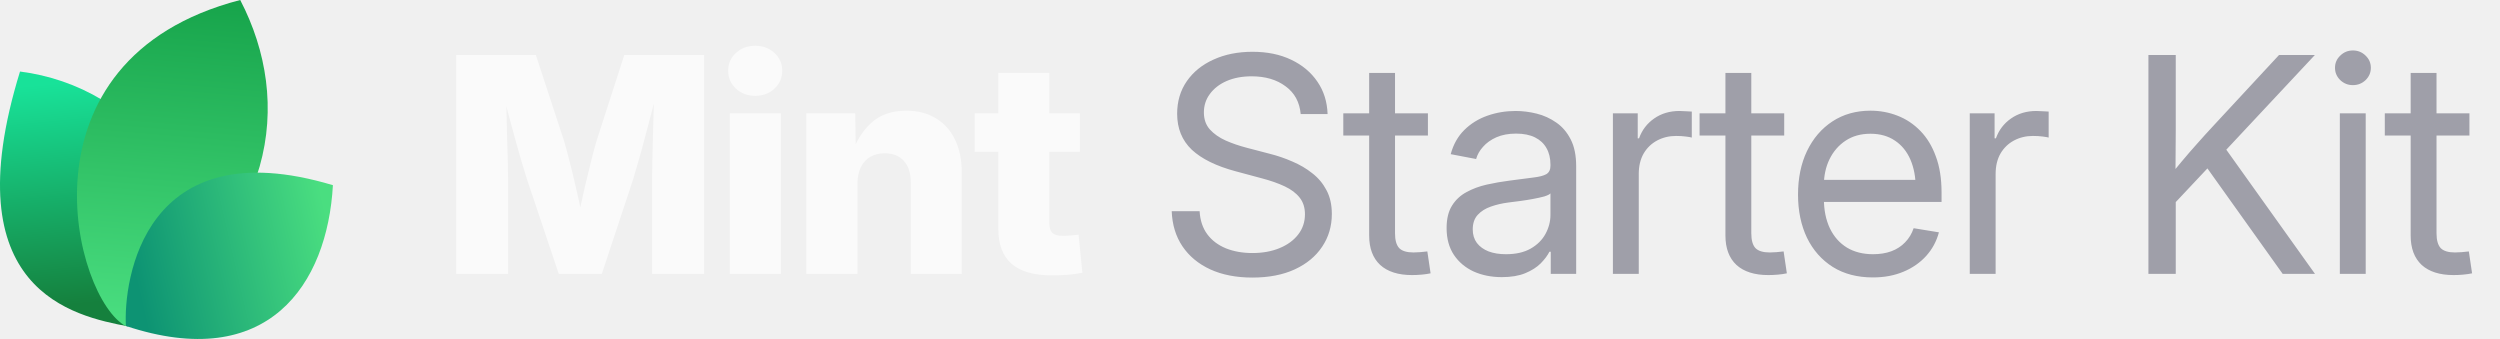
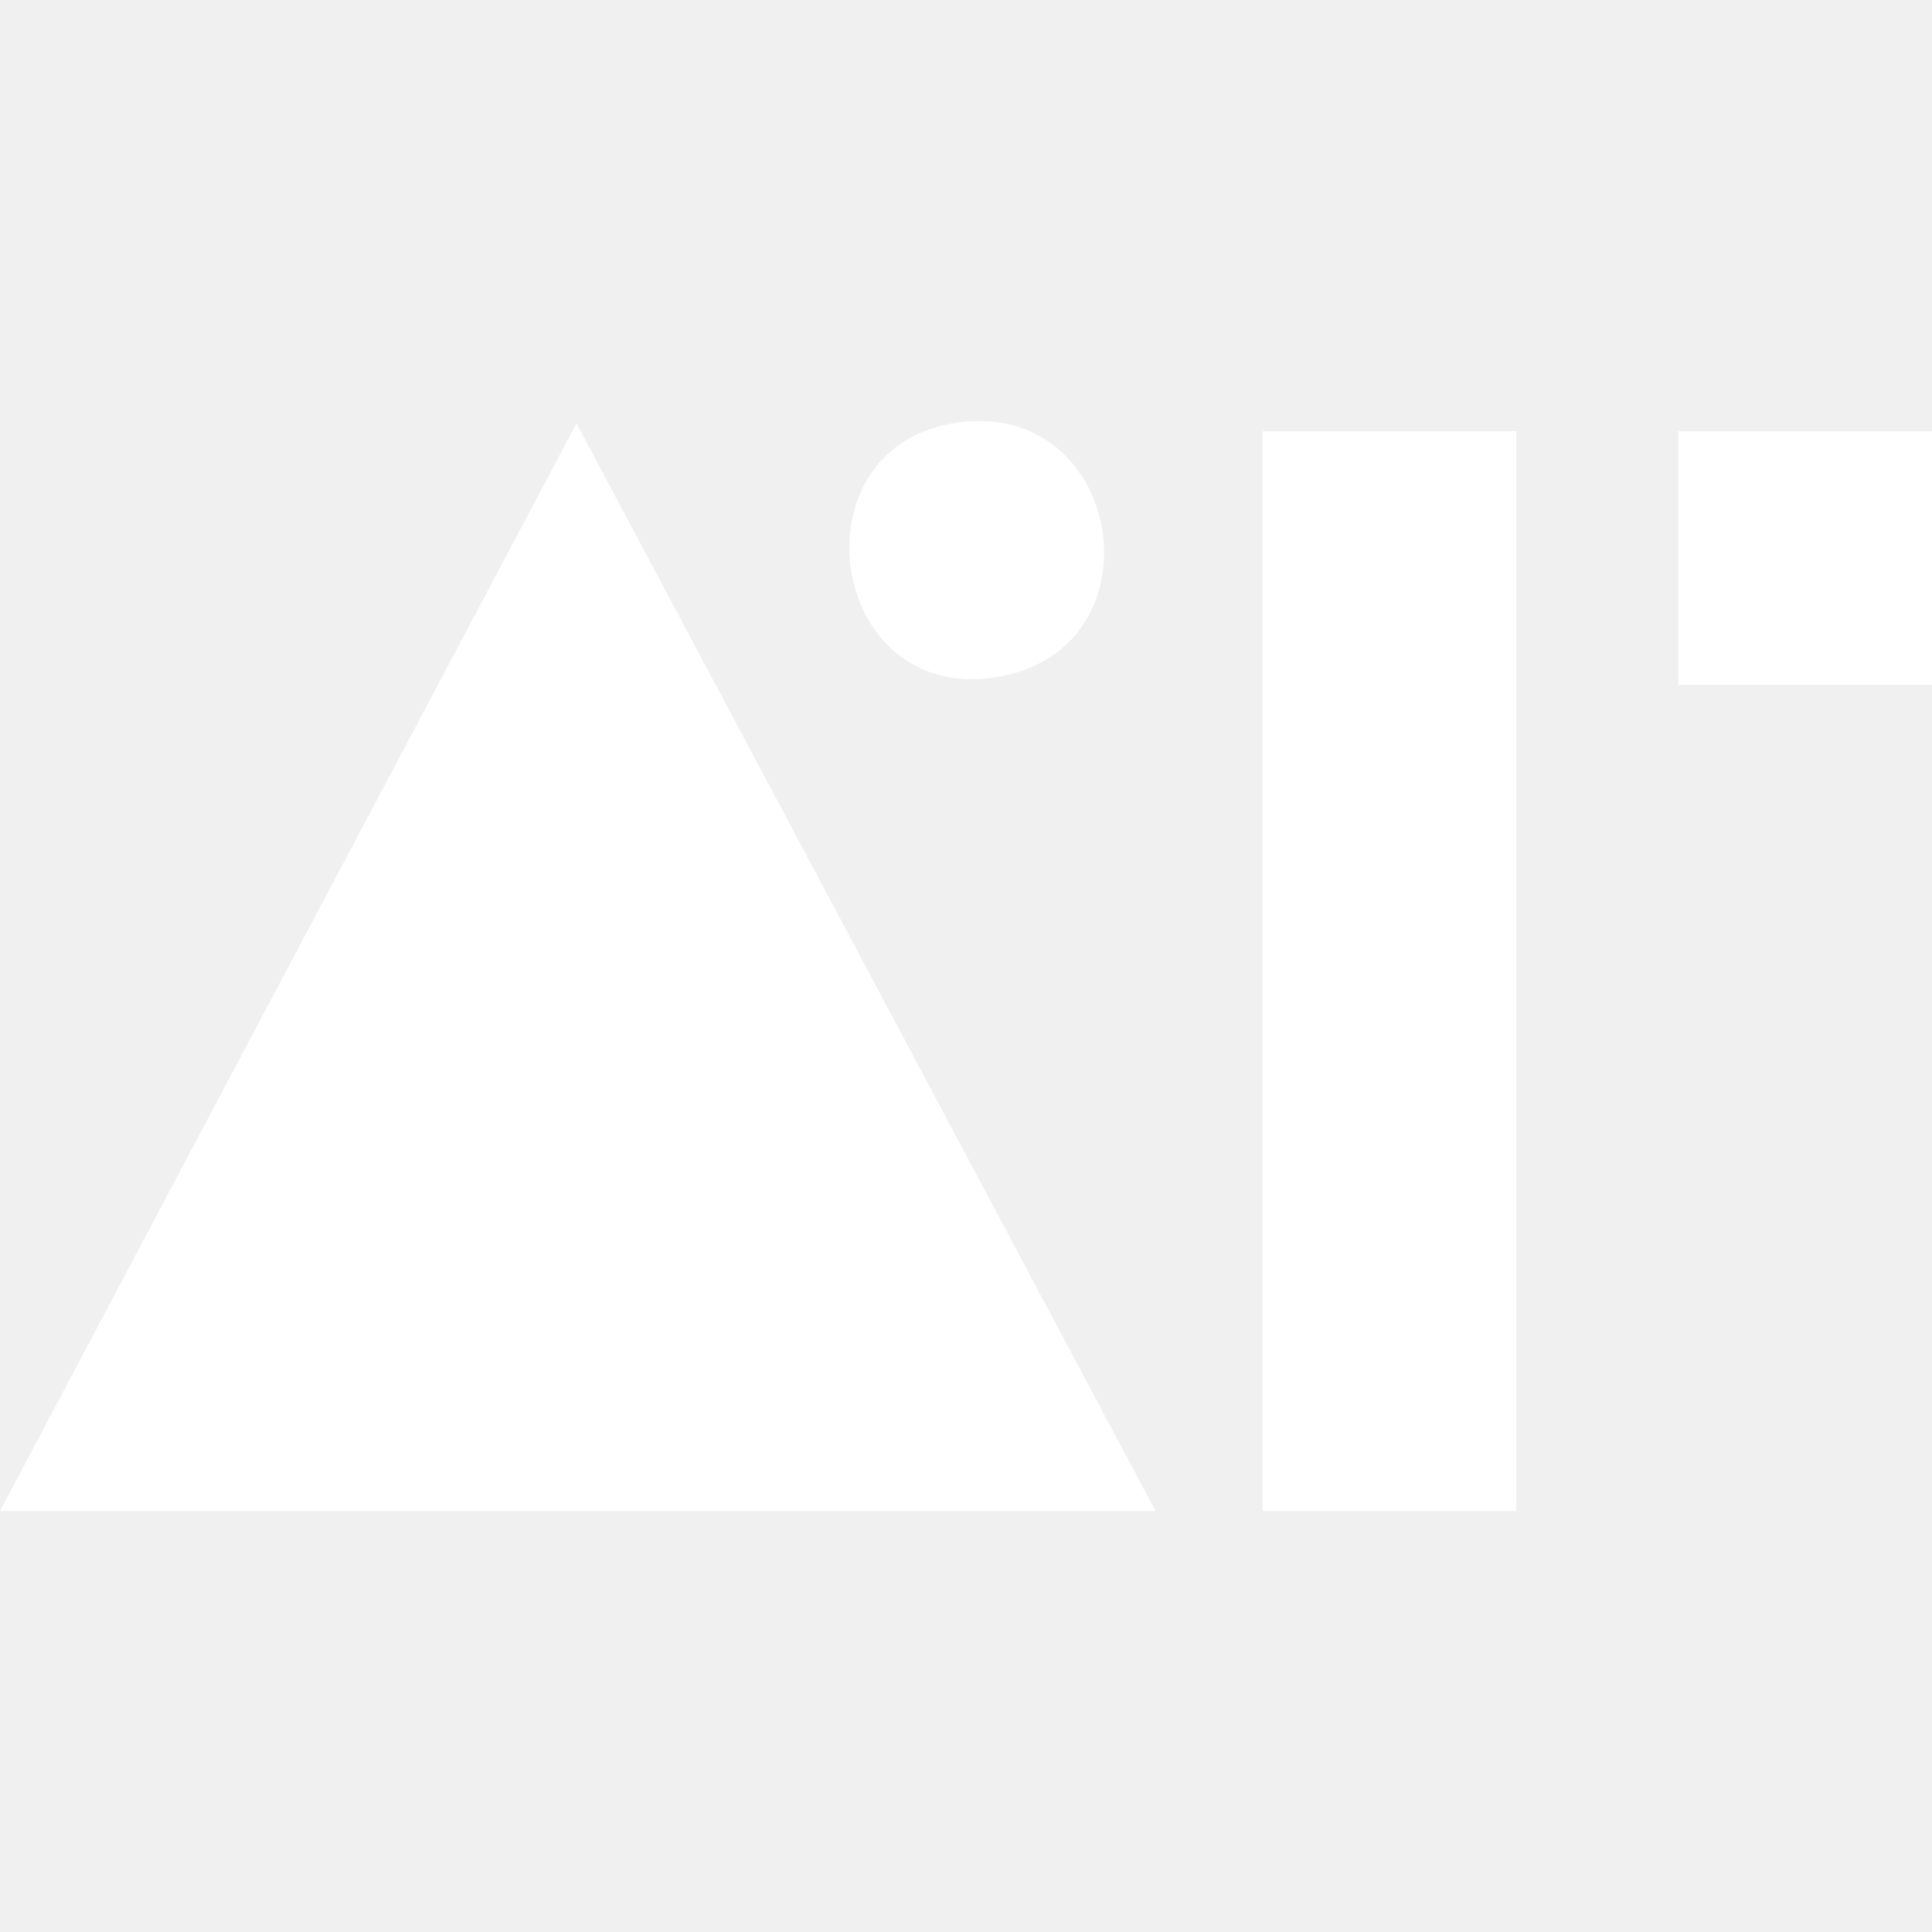
- <svg xmlns="http://www.w3.org/2000/svg" width="177" height="24" viewBox="0 0 177 24" fill="none">
-   <path d="M9.061 23.108C5.268 22.377 -3.391 20.627 1.417 5.064C9.634 6.099 16.973 14.064 9.061 23.108Z" fill="url(#paint0_linear_17557_2145)" />
-   <path d="M8.919 23.094C5.276 21.222 0.784 4.209 17.007 0C20.757 7.193 19.621 16.545 8.919 23.094Z" fill="url(#paint1_linear_17557_2145)" />
-   <path d="M8.914 23.079C8.735 19.882 10.159 9.085 23.57 13.111C23.181 20.123 18.984 26.418 8.914 23.079Z" fill="url(#paint2_linear_17557_2145)" />
-   <path d="M32.301 19.392V3.894H37.938L39.925 9.948C40.036 10.315 40.164 10.787 40.31 11.362C40.462 11.938 40.611 12.552 40.757 13.204C40.91 13.855 41.048 14.483 41.173 15.086C41.305 15.682 41.412 16.192 41.495 16.615H40.695C40.771 16.192 40.871 15.682 40.996 15.086C41.128 14.49 41.267 13.866 41.412 13.214C41.565 12.562 41.714 11.948 41.86 11.373C42.005 10.79 42.133 10.315 42.244 9.948L44.2 3.894H49.848V19.392H46.166V12.704C46.166 12.357 46.173 11.917 46.187 11.383C46.2 10.849 46.214 10.27 46.228 9.646C46.249 9.022 46.266 8.391 46.28 7.753C46.301 7.115 46.311 6.519 46.311 5.964H46.623C46.485 6.561 46.332 7.181 46.166 7.826C45.999 8.471 45.833 9.102 45.666 9.719C45.507 10.336 45.351 10.901 45.198 11.414C45.053 11.928 44.928 12.357 44.824 12.704L42.608 19.392H39.561L37.314 12.704C37.203 12.357 37.072 11.928 36.919 11.414C36.773 10.901 36.614 10.34 36.441 9.729C36.274 9.112 36.104 8.481 35.931 7.836C35.764 7.192 35.608 6.567 35.463 5.964H35.827C35.834 6.512 35.844 7.105 35.858 7.743C35.872 8.374 35.886 9.005 35.9 9.636C35.92 10.26 35.938 10.839 35.952 11.373C35.965 11.907 35.972 12.351 35.972 12.704V19.392H32.301ZM51.668 19.392V8.024H55.288V19.392H51.668ZM53.468 6.786C52.927 6.786 52.473 6.616 52.105 6.276C51.738 5.93 51.554 5.507 51.554 5.007C51.554 4.508 51.738 4.088 52.105 3.749C52.473 3.409 52.927 3.239 53.468 3.239C54.009 3.239 54.463 3.409 54.83 3.749C55.198 4.082 55.382 4.501 55.382 5.007C55.382 5.507 55.198 5.93 54.83 6.276C54.463 6.616 54.009 6.786 53.468 6.786ZM60.708 13.027V19.392H57.088V8.024H60.551L60.593 10.967H60.281C60.593 10.024 61.061 9.268 61.685 8.7C62.309 8.124 63.138 7.836 64.171 7.836C64.975 7.836 65.672 8.017 66.262 8.377C66.851 8.731 67.302 9.234 67.614 9.885C67.933 10.537 68.092 11.307 68.092 12.194V19.392H64.483V12.912C64.483 12.26 64.32 11.754 63.994 11.394C63.675 11.033 63.221 10.853 62.632 10.853C62.25 10.853 61.914 10.936 61.623 11.102C61.332 11.269 61.106 11.515 60.947 11.841C60.787 12.16 60.708 12.555 60.708 13.027ZM76.456 8.024V10.749H69.008V8.024H76.456ZM70.683 5.163H74.292V15.783C74.292 16.102 74.361 16.334 74.5 16.48C74.646 16.625 74.899 16.698 75.259 16.698C75.405 16.698 75.596 16.688 75.831 16.667C76.074 16.646 76.251 16.629 76.362 16.615L76.632 19.309C76.313 19.378 75.963 19.427 75.582 19.455C75.207 19.482 74.836 19.496 74.469 19.496C73.2 19.496 72.25 19.222 71.619 18.674C70.995 18.127 70.683 17.308 70.683 16.22V5.163Z" fill="#FAFAFA" />
-   <path d="M88.667 19.652C87.523 19.652 86.528 19.458 85.682 19.07C84.843 18.681 84.188 18.137 83.716 17.437C83.245 16.736 82.992 15.908 82.957 14.951H84.933C84.968 15.596 85.148 16.14 85.474 16.584C85.8 17.021 86.24 17.354 86.795 17.582C87.35 17.804 87.974 17.915 88.667 17.915C89.388 17.915 90.026 17.801 90.581 17.572C91.143 17.343 91.583 17.024 91.902 16.615C92.228 16.199 92.391 15.717 92.391 15.169C92.391 14.698 92.266 14.306 92.017 13.994C91.767 13.675 91.413 13.408 90.956 13.193C90.498 12.978 89.954 12.787 89.323 12.621L87.502 12.132C86.123 11.765 85.082 11.255 84.382 10.603C83.689 9.944 83.342 9.095 83.342 8.055C83.342 7.174 83.571 6.404 84.028 5.746C84.486 5.087 85.117 4.577 85.921 4.217C86.726 3.849 87.645 3.666 88.678 3.666C89.718 3.666 90.63 3.853 91.413 4.227C92.204 4.602 92.824 5.122 93.275 5.787C93.726 6.446 93.965 7.209 93.993 8.076H92.089C92.013 7.23 91.656 6.574 91.018 6.11C90.387 5.638 89.586 5.403 88.615 5.403C87.95 5.403 87.36 5.513 86.847 5.735C86.341 5.957 85.946 6.262 85.661 6.651C85.377 7.032 85.235 7.469 85.235 7.961C85.235 8.447 85.377 8.849 85.661 9.168C85.946 9.48 86.317 9.74 86.774 9.948C87.232 10.149 87.724 10.319 88.251 10.457L89.884 10.884C90.439 11.023 90.977 11.206 91.496 11.435C92.023 11.657 92.495 11.934 92.911 12.267C93.334 12.593 93.67 12.995 93.92 13.474C94.17 13.945 94.294 14.504 94.294 15.149C94.294 16.015 94.066 16.788 93.608 17.468C93.157 18.148 92.512 18.681 91.673 19.07C90.834 19.458 89.832 19.652 88.667 19.652ZM101.097 8.024V9.594H95.106V8.024H101.097ZM96.937 5.163H98.767V16.521C98.767 17 98.865 17.347 99.059 17.562C99.26 17.77 99.6 17.874 100.078 17.874C100.21 17.874 100.366 17.867 100.546 17.853C100.733 17.832 100.903 17.815 101.056 17.801L101.285 19.351C101.097 19.392 100.886 19.423 100.65 19.444C100.414 19.465 100.189 19.475 99.974 19.475C98.996 19.475 98.244 19.236 97.717 18.758C97.197 18.272 96.937 17.579 96.937 16.677V5.163ZM106.33 19.621C105.595 19.621 104.932 19.489 104.343 19.226C103.754 18.955 103.285 18.564 102.939 18.05C102.592 17.53 102.419 16.896 102.419 16.147C102.419 15.495 102.547 14.965 102.804 14.556C103.06 14.146 103.403 13.828 103.833 13.599C104.263 13.363 104.742 13.186 105.269 13.068C105.796 12.95 106.333 12.857 106.881 12.787C107.574 12.69 108.132 12.617 108.555 12.569C108.978 12.52 109.287 12.441 109.481 12.33C109.675 12.212 109.772 12.014 109.772 11.737V11.654C109.772 11.203 109.679 10.815 109.492 10.489C109.311 10.163 109.041 9.91 108.68 9.729C108.32 9.549 107.872 9.459 107.338 9.459C106.805 9.459 106.34 9.546 105.945 9.719C105.556 9.892 105.241 10.118 104.998 10.395C104.755 10.665 104.593 10.953 104.509 11.258L102.71 10.915C102.897 10.222 103.22 9.65 103.677 9.199C104.135 8.748 104.679 8.412 105.31 8.19C105.941 7.968 106.607 7.857 107.307 7.857C107.8 7.857 108.295 7.92 108.795 8.044C109.301 8.169 109.765 8.381 110.188 8.679C110.611 8.97 110.951 9.369 111.208 9.875C111.464 10.374 111.593 11.005 111.593 11.768V19.392H109.793V17.822H109.7C109.568 18.085 109.363 18.359 109.086 18.643C108.809 18.921 108.444 19.153 107.994 19.34C107.543 19.527 106.988 19.621 106.33 19.621ZM106.621 17.998C107.321 17.998 107.904 17.867 108.368 17.603C108.84 17.333 109.19 16.986 109.419 16.563C109.654 16.133 109.772 15.682 109.772 15.211V13.692C109.703 13.769 109.554 13.841 109.325 13.911C109.096 13.973 108.829 14.032 108.524 14.088C108.226 14.143 107.921 14.192 107.609 14.233C107.304 14.275 107.033 14.309 106.798 14.337C106.354 14.393 105.938 14.49 105.549 14.628C105.168 14.76 104.86 14.954 104.624 15.211C104.388 15.467 104.27 15.811 104.27 16.241C104.27 16.615 104.367 16.934 104.561 17.198C104.762 17.461 105.04 17.662 105.393 17.801C105.747 17.933 106.156 17.998 106.621 17.998ZM114.193 19.392V8.024H115.951V9.792H116.045C116.253 9.209 116.61 8.741 117.116 8.388C117.622 8.034 118.219 7.857 118.905 7.857C119.058 7.857 119.217 7.864 119.384 7.878C119.55 7.885 119.682 7.892 119.779 7.899V9.74C119.716 9.719 119.578 9.695 119.363 9.667C119.155 9.639 118.922 9.625 118.666 9.625C118.174 9.625 117.726 9.733 117.324 9.948C116.922 10.163 116.603 10.471 116.367 10.874C116.138 11.276 116.024 11.758 116.024 12.319V19.392H114.193ZM126.322 8.024V9.594H120.33V8.024H126.322ZM122.161 5.163H123.992V16.521C123.992 17 124.089 17.347 124.283 17.562C124.484 17.77 124.824 17.874 125.302 17.874C125.434 17.874 125.59 17.867 125.77 17.853C125.958 17.832 126.127 17.815 126.28 17.801L126.509 19.351C126.322 19.392 126.11 19.423 125.874 19.444C125.639 19.465 125.413 19.475 125.198 19.475C124.221 19.475 123.468 19.236 122.941 18.758C122.421 18.272 122.161 17.579 122.161 16.677V5.163ZM132.604 19.642C131.502 19.642 130.555 19.396 129.765 18.903C128.974 18.404 128.364 17.714 127.934 16.834C127.511 15.946 127.3 14.927 127.3 13.775C127.3 12.611 127.511 11.584 127.934 10.697C128.364 9.802 128.964 9.102 129.734 8.596C130.51 8.089 131.408 7.836 132.428 7.836C133.1 7.836 133.738 7.954 134.341 8.19C134.952 8.426 135.489 8.783 135.954 9.261C136.425 9.74 136.793 10.343 137.056 11.071C137.327 11.792 137.462 12.645 137.462 13.63V14.296H128.433V12.735H136.463L135.631 13.297C135.631 12.541 135.506 11.876 135.257 11.3C135.007 10.725 134.643 10.277 134.165 9.958C133.686 9.632 133.107 9.469 132.428 9.469C131.748 9.469 131.162 9.632 130.67 9.958C130.177 10.284 129.796 10.725 129.526 11.279C129.262 11.827 129.13 12.441 129.13 13.12V14.046C129.13 14.864 129.273 15.572 129.557 16.168C129.841 16.757 130.243 17.211 130.763 17.53C131.283 17.842 131.901 17.998 132.615 17.998C133.093 17.998 133.523 17.929 133.905 17.79C134.293 17.645 134.619 17.433 134.882 17.156C135.153 16.879 135.354 16.546 135.486 16.157L137.275 16.449C137.108 17.08 136.81 17.634 136.38 18.113C135.95 18.591 135.413 18.966 134.768 19.236C134.123 19.507 133.402 19.642 132.604 19.642ZM139.459 19.392V8.024H141.217V9.792H141.311C141.519 9.209 141.876 8.741 142.382 8.388C142.888 8.034 143.485 7.857 144.171 7.857C144.324 7.857 144.483 7.864 144.649 7.878C144.816 7.885 144.948 7.892 145.045 7.899V9.74C144.982 9.719 144.844 9.695 144.629 9.667C144.421 9.639 144.188 9.625 143.932 9.625C143.439 9.625 142.992 9.733 142.59 9.948C142.188 10.163 141.869 10.471 141.633 10.874C141.404 11.276 141.29 11.758 141.29 12.319V19.392H139.459ZM153.429 14.961V12.715C153.783 12.257 154.136 11.82 154.49 11.404C154.844 10.981 155.204 10.565 155.572 10.156C155.939 9.74 156.314 9.327 156.695 8.918L161.355 3.894H163.893L157.277 10.967H157.184L153.429 14.961ZM152.108 19.392V3.894H154.043V9.241L154.022 12.559L154.043 13.505V19.392H152.108ZM161.615 19.392L155.967 11.477L157.173 9.969L163.903 19.392H161.615ZM165.661 19.392V8.024H167.492V19.392H165.661ZM166.587 6.027C166.24 6.027 165.942 5.909 165.692 5.673C165.443 5.43 165.318 5.139 165.318 4.799C165.318 4.459 165.443 4.172 165.692 3.936C165.942 3.693 166.24 3.572 166.587 3.572C166.934 3.572 167.232 3.693 167.482 3.936C167.731 4.172 167.856 4.459 167.856 4.799C167.856 5.139 167.731 5.43 167.482 5.673C167.232 5.909 166.934 6.027 166.587 6.027ZM174.836 8.024V9.594H168.844V8.024H174.836ZM170.675 5.163H172.506V16.521C172.506 17 172.603 17.347 172.797 17.562C172.998 17.77 173.338 17.874 173.816 17.874C173.948 17.874 174.104 17.867 174.284 17.853C174.472 17.832 174.641 17.815 174.794 17.801L175.023 19.351C174.836 19.392 174.624 19.423 174.388 19.444C174.153 19.465 173.927 19.475 173.712 19.475C172.735 19.475 171.982 19.236 171.455 18.758C170.935 18.272 170.675 17.579 170.675 16.677V5.163Z" fill="#9F9FA9" />
+ <svg xmlns="http://www.w3.org/2000/svg" id="Layer_2" data-name="Layer 2" width="50px" height="50px" viewBox="0 0 739 416.9">
  <defs>
-     <linearGradient id="paint0_linear_17557_2145" x1="3.776" y1="5.916" x2="5.232" y2="21.559" gradientUnits="userSpaceOnUse">
-       <stop stop-color="#18E299" />
-       <stop offset="1" stop-color="#15803D" />
-     </linearGradient>
-     <linearGradient id="paint1_linear_17557_2145" x1="12.171" y1="-0.718" x2="10.19" y2="22.983" gradientUnits="userSpaceOnUse">
-       <stop stop-color="#16A34A" />
-       <stop offset="1" stop-color="#4ADE80" />
-     </linearGradient>
-     <linearGradient id="paint2_linear_17557_2145" x1="23.133" y1="15.353" x2="9.338" y2="18.52" gradientUnits="userSpaceOnUse">
-       <stop stop-color="#4ADE80" />
-       <stop offset="1" stop-color="#0D9373" />
-     </linearGradient>
+     <style>
+       .cls-1 {
+         fill: #fff;
+       }
+     </style>
  </defs>
+   <g id="Layer_1-2" data-name="Layer 1">
+     <g>
+       <polygon class="cls-1" points="0 416.9 220.51 .9 442 416.9 0 416.9" />
+       <rect class="cls-1" x="483" y="3.9" width="97" height="413" />
+       <rect class="cls-1" x="642" y="3.9" width="97" height="97" />
+       <path class="cls-1" d="M369.79.2c59.81-5,73.55,84.04,15.05,97.04C315.77,112.6,300.63,5.99,369.79.2Z" />
+     </g>
+   </g>
</svg>
